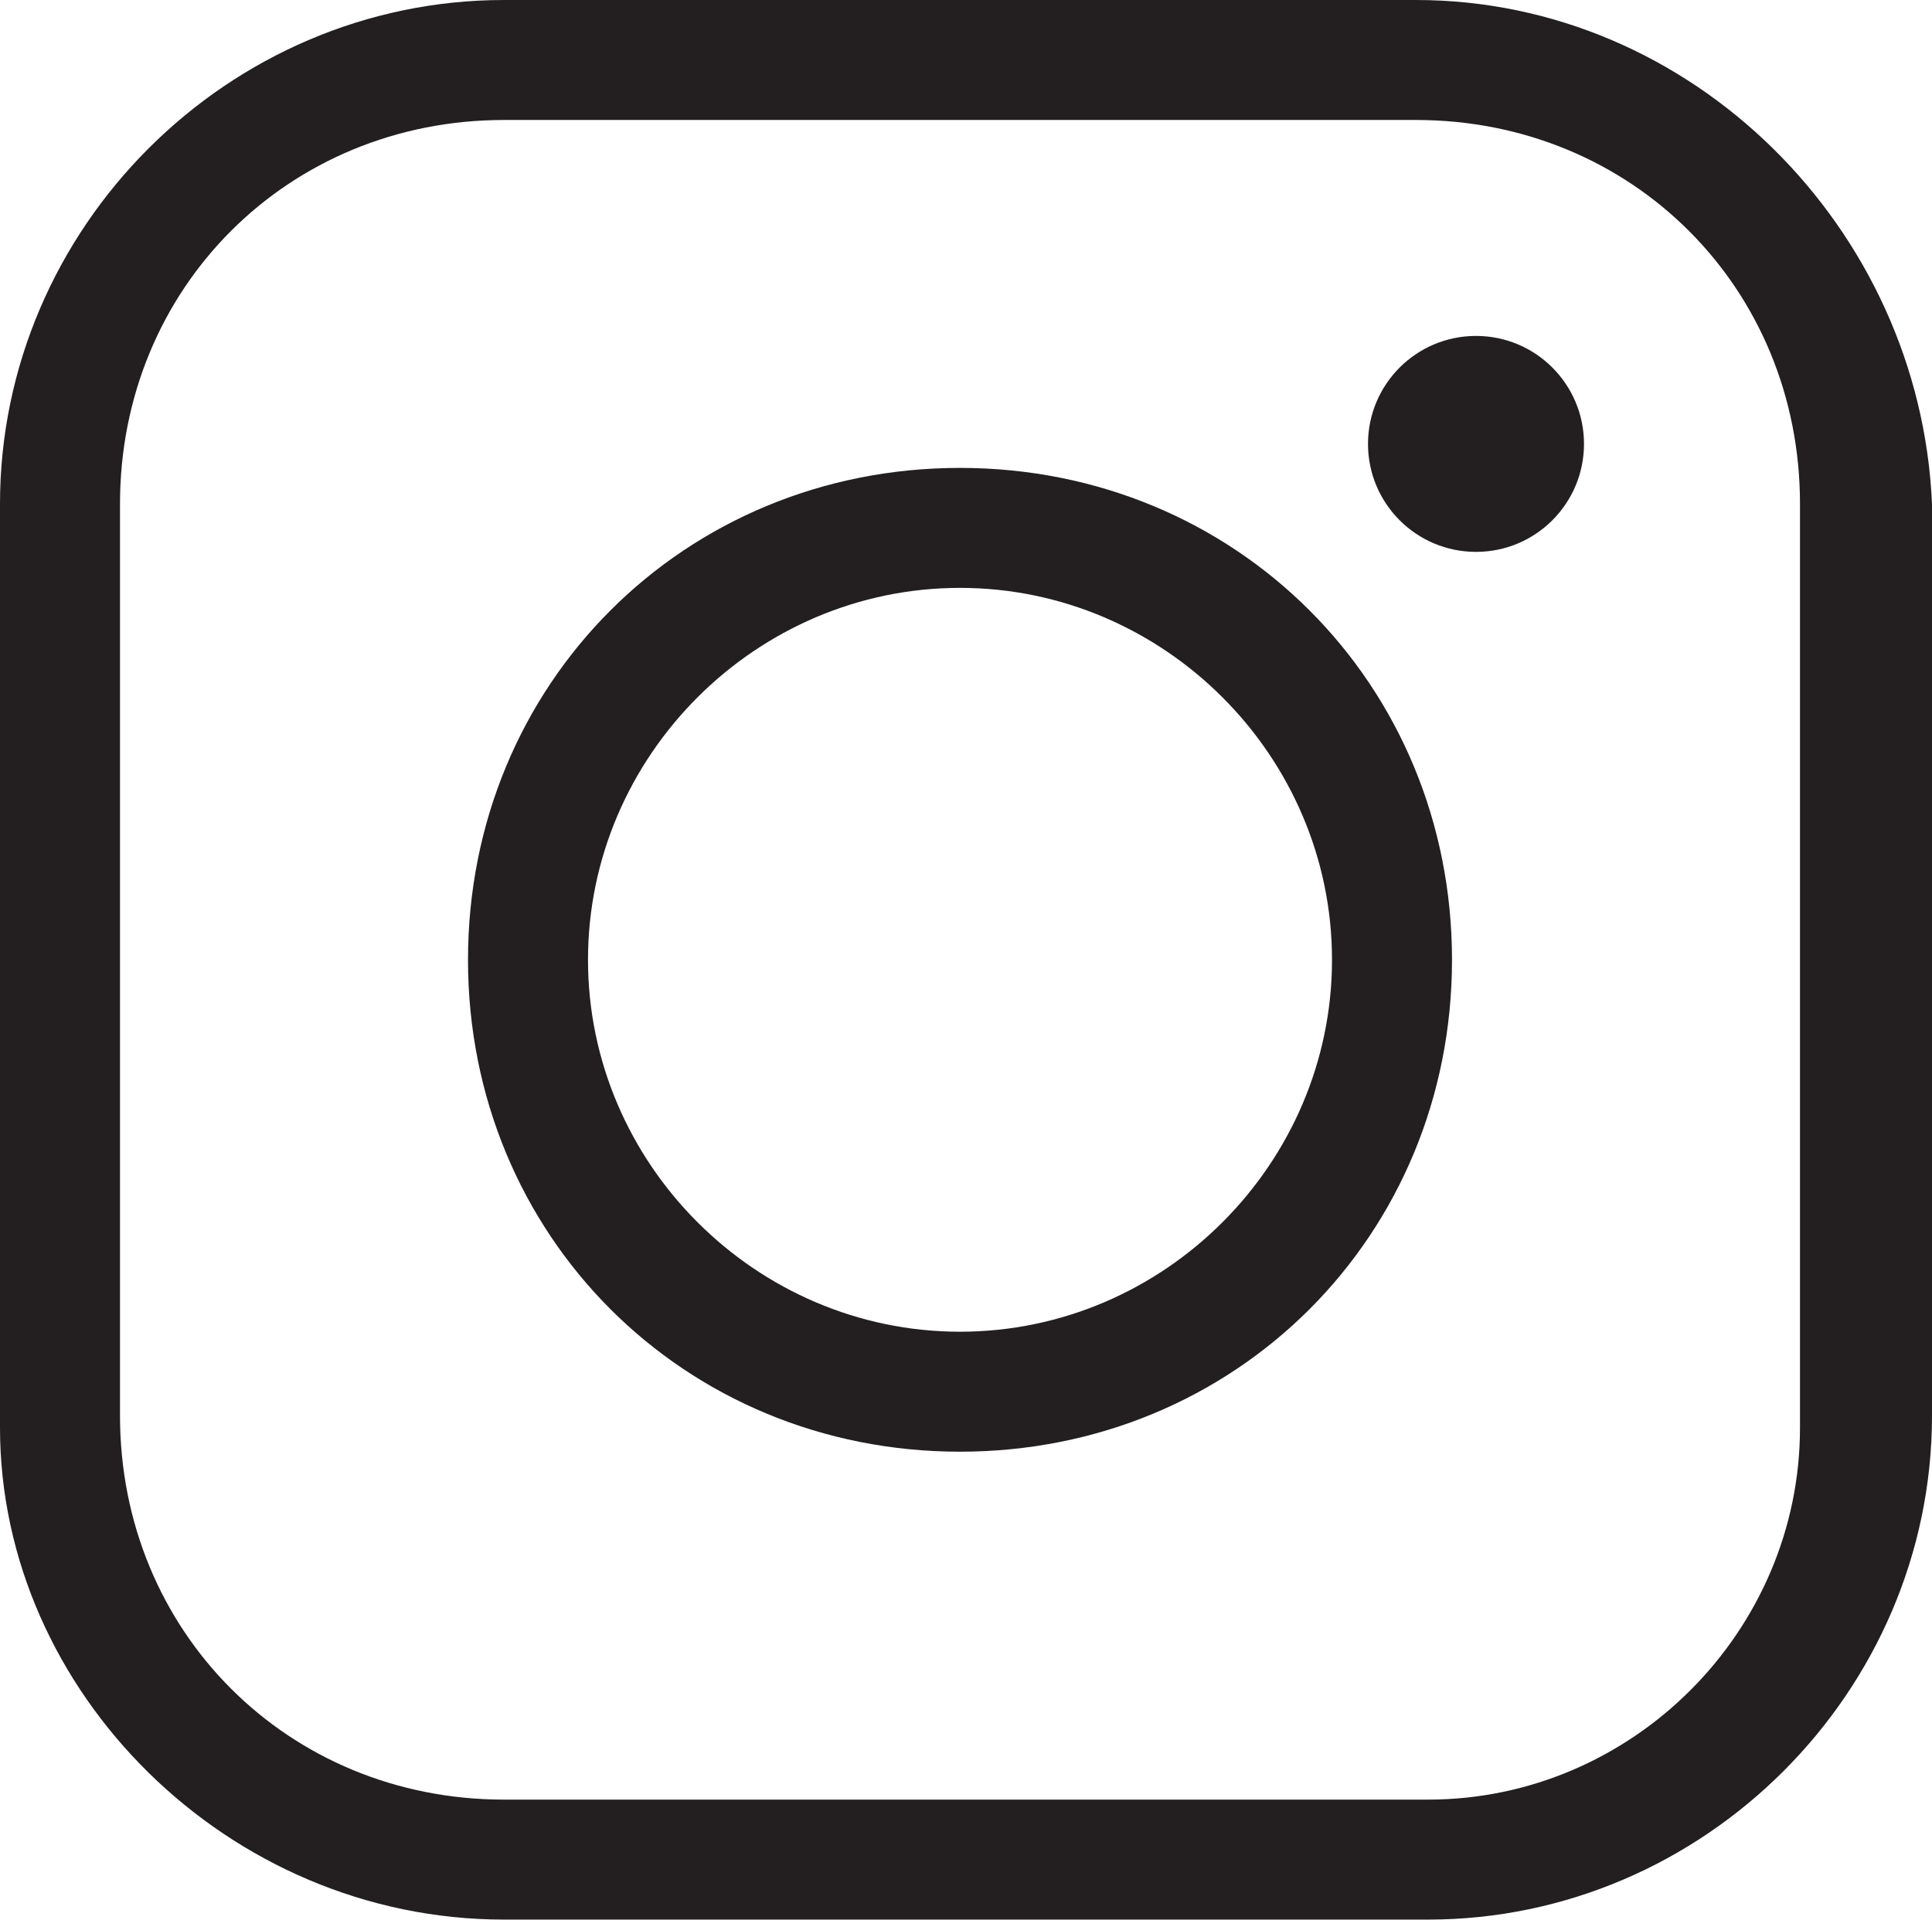
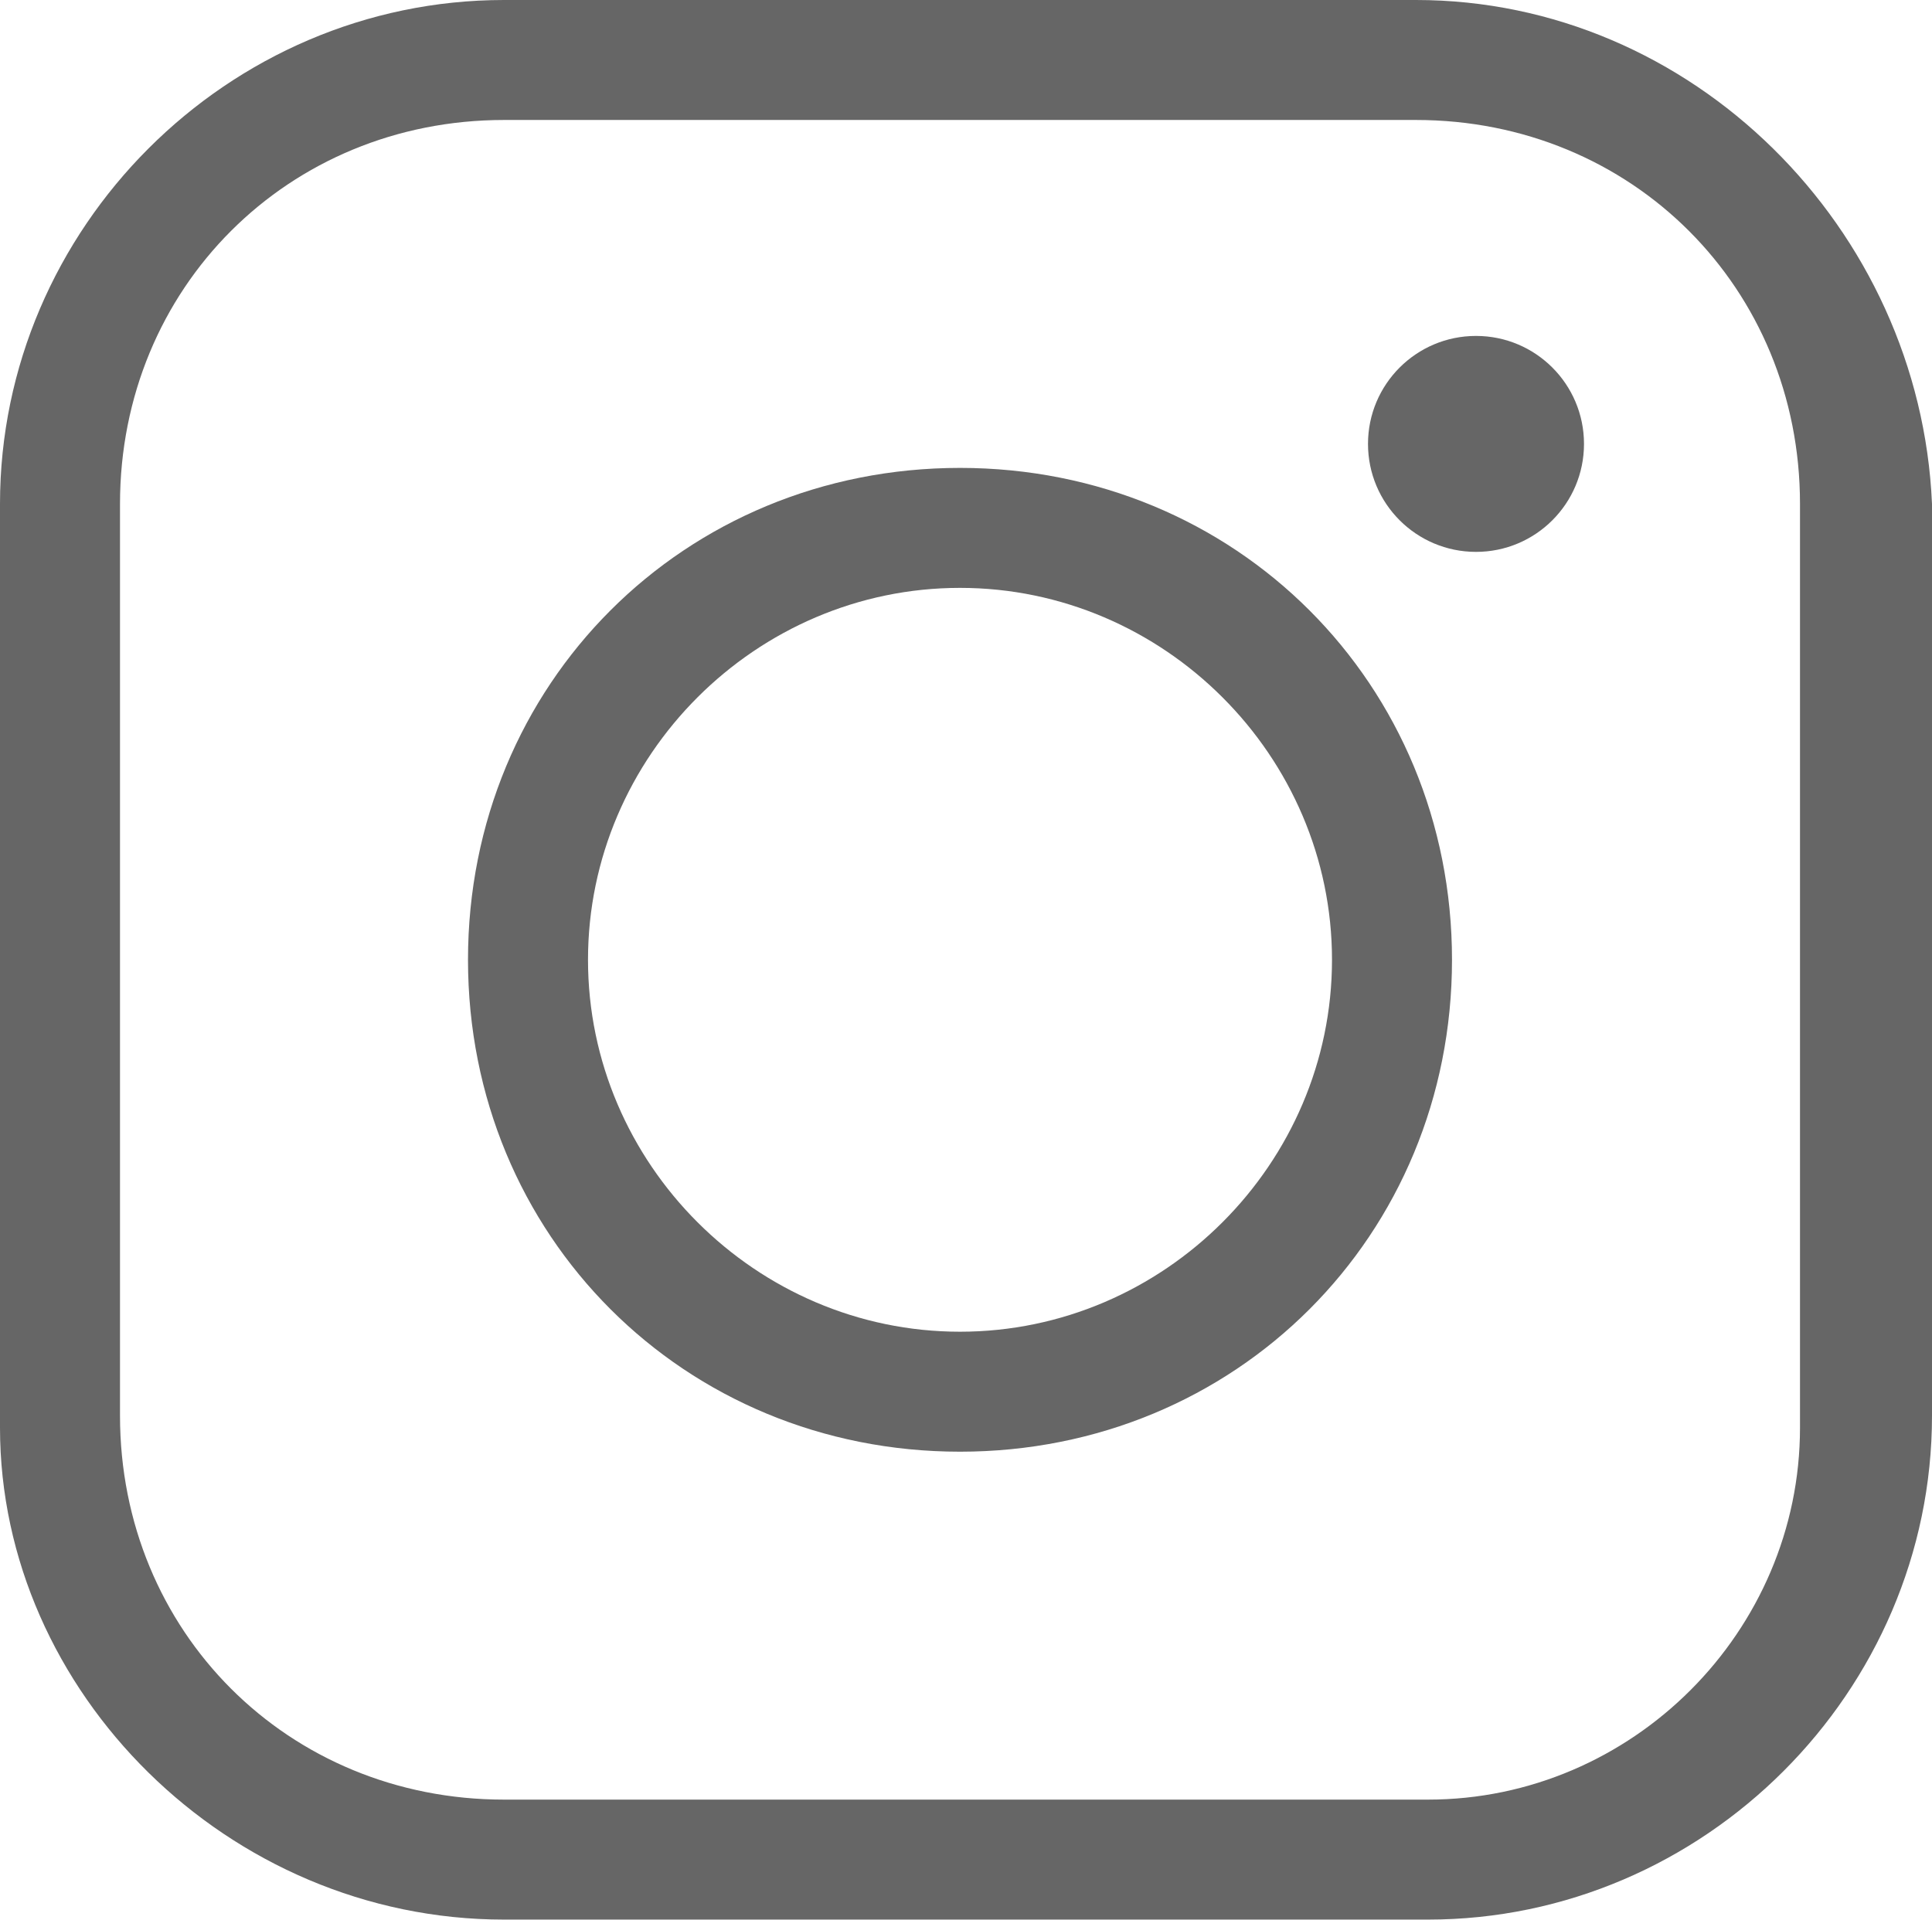
<svg xmlns="http://www.w3.org/2000/svg" version="1.1" id="Layer_1" x="0px" y="0px" viewBox="0 0 16.1 16" style="enable-background:new 0 0 16.1 16;" xml:space="preserve">
  <style type="text/css">
- 	.st0{fill:#231F20;}
+   .st0{fill:#666666;}
</style>
-   <path class="st0" d="M11.8,1C13.6,1,15,2.4,15,4.2v7.7c0,1.7-1.4,3.1-3.1,3.1H4.2C2.4,15,1,13.6,1,11.8V4.2C1,2.4,2.4,1,4.2,1H11.8   M11.8,0H4.2C1.9,0,0,1.9,0,4.2v7.7C0,14.1,1.9,16,4.2,16h7.7c2.3,0,4.2-1.9,4.2-4.2V4.2C16,1.9,14.1,0,11.8,0z" />
-   <path class="st0" d="M8,4.9c1.7,0,3.1,1.4,3.1,3.1S9.7,11.1,8,11.1S4.9,9.7,4.9,8S6.3,4.9,8,4.9 M8,3.9C5.7,3.9,3.9,5.7,3.9,8  s1.8,4.1,4.1,4.1s4.1-1.8,4.1-4.1S10.3,3.9,8,3.9z" />
+   <path class="st0" d="M11.8,1C13.6,1,15,2.4,15,4.2v7.7c0,1.7-1.4,3.1-3.1,3.1H4.2C2.4,15,1,13.6,1,11.8V4.2C1,2.4,2.4,1,4.2,1H11.8 M11.8,0H4.2C1.9,0,0,1.9,0,4.2v7.7C0,14.1,1.9,16,4.2,16h7.7c2.3,0,4.2-1.9,4.2-4.2V4.2C16,1.9,14.1,0,11.8,0z" />
+   <path class="st0" d="M8,4.9c1.7,0,3.1,1.4,3.1,3.1S9.7,11.1,8,11.1S4.9,9.7,4.9,8S6.3,4.9,8,4.9 M8,3.9C5.7,3.9,3.9,5.7,3.9,8 s1.8,4.1,4.1,4.1s4.1-1.8,4.1-4.1S10.3,3.9,8,3.9z" />
  <circle class="st0" cx="12.3" cy="3.7" r="0.9" />
</svg>
